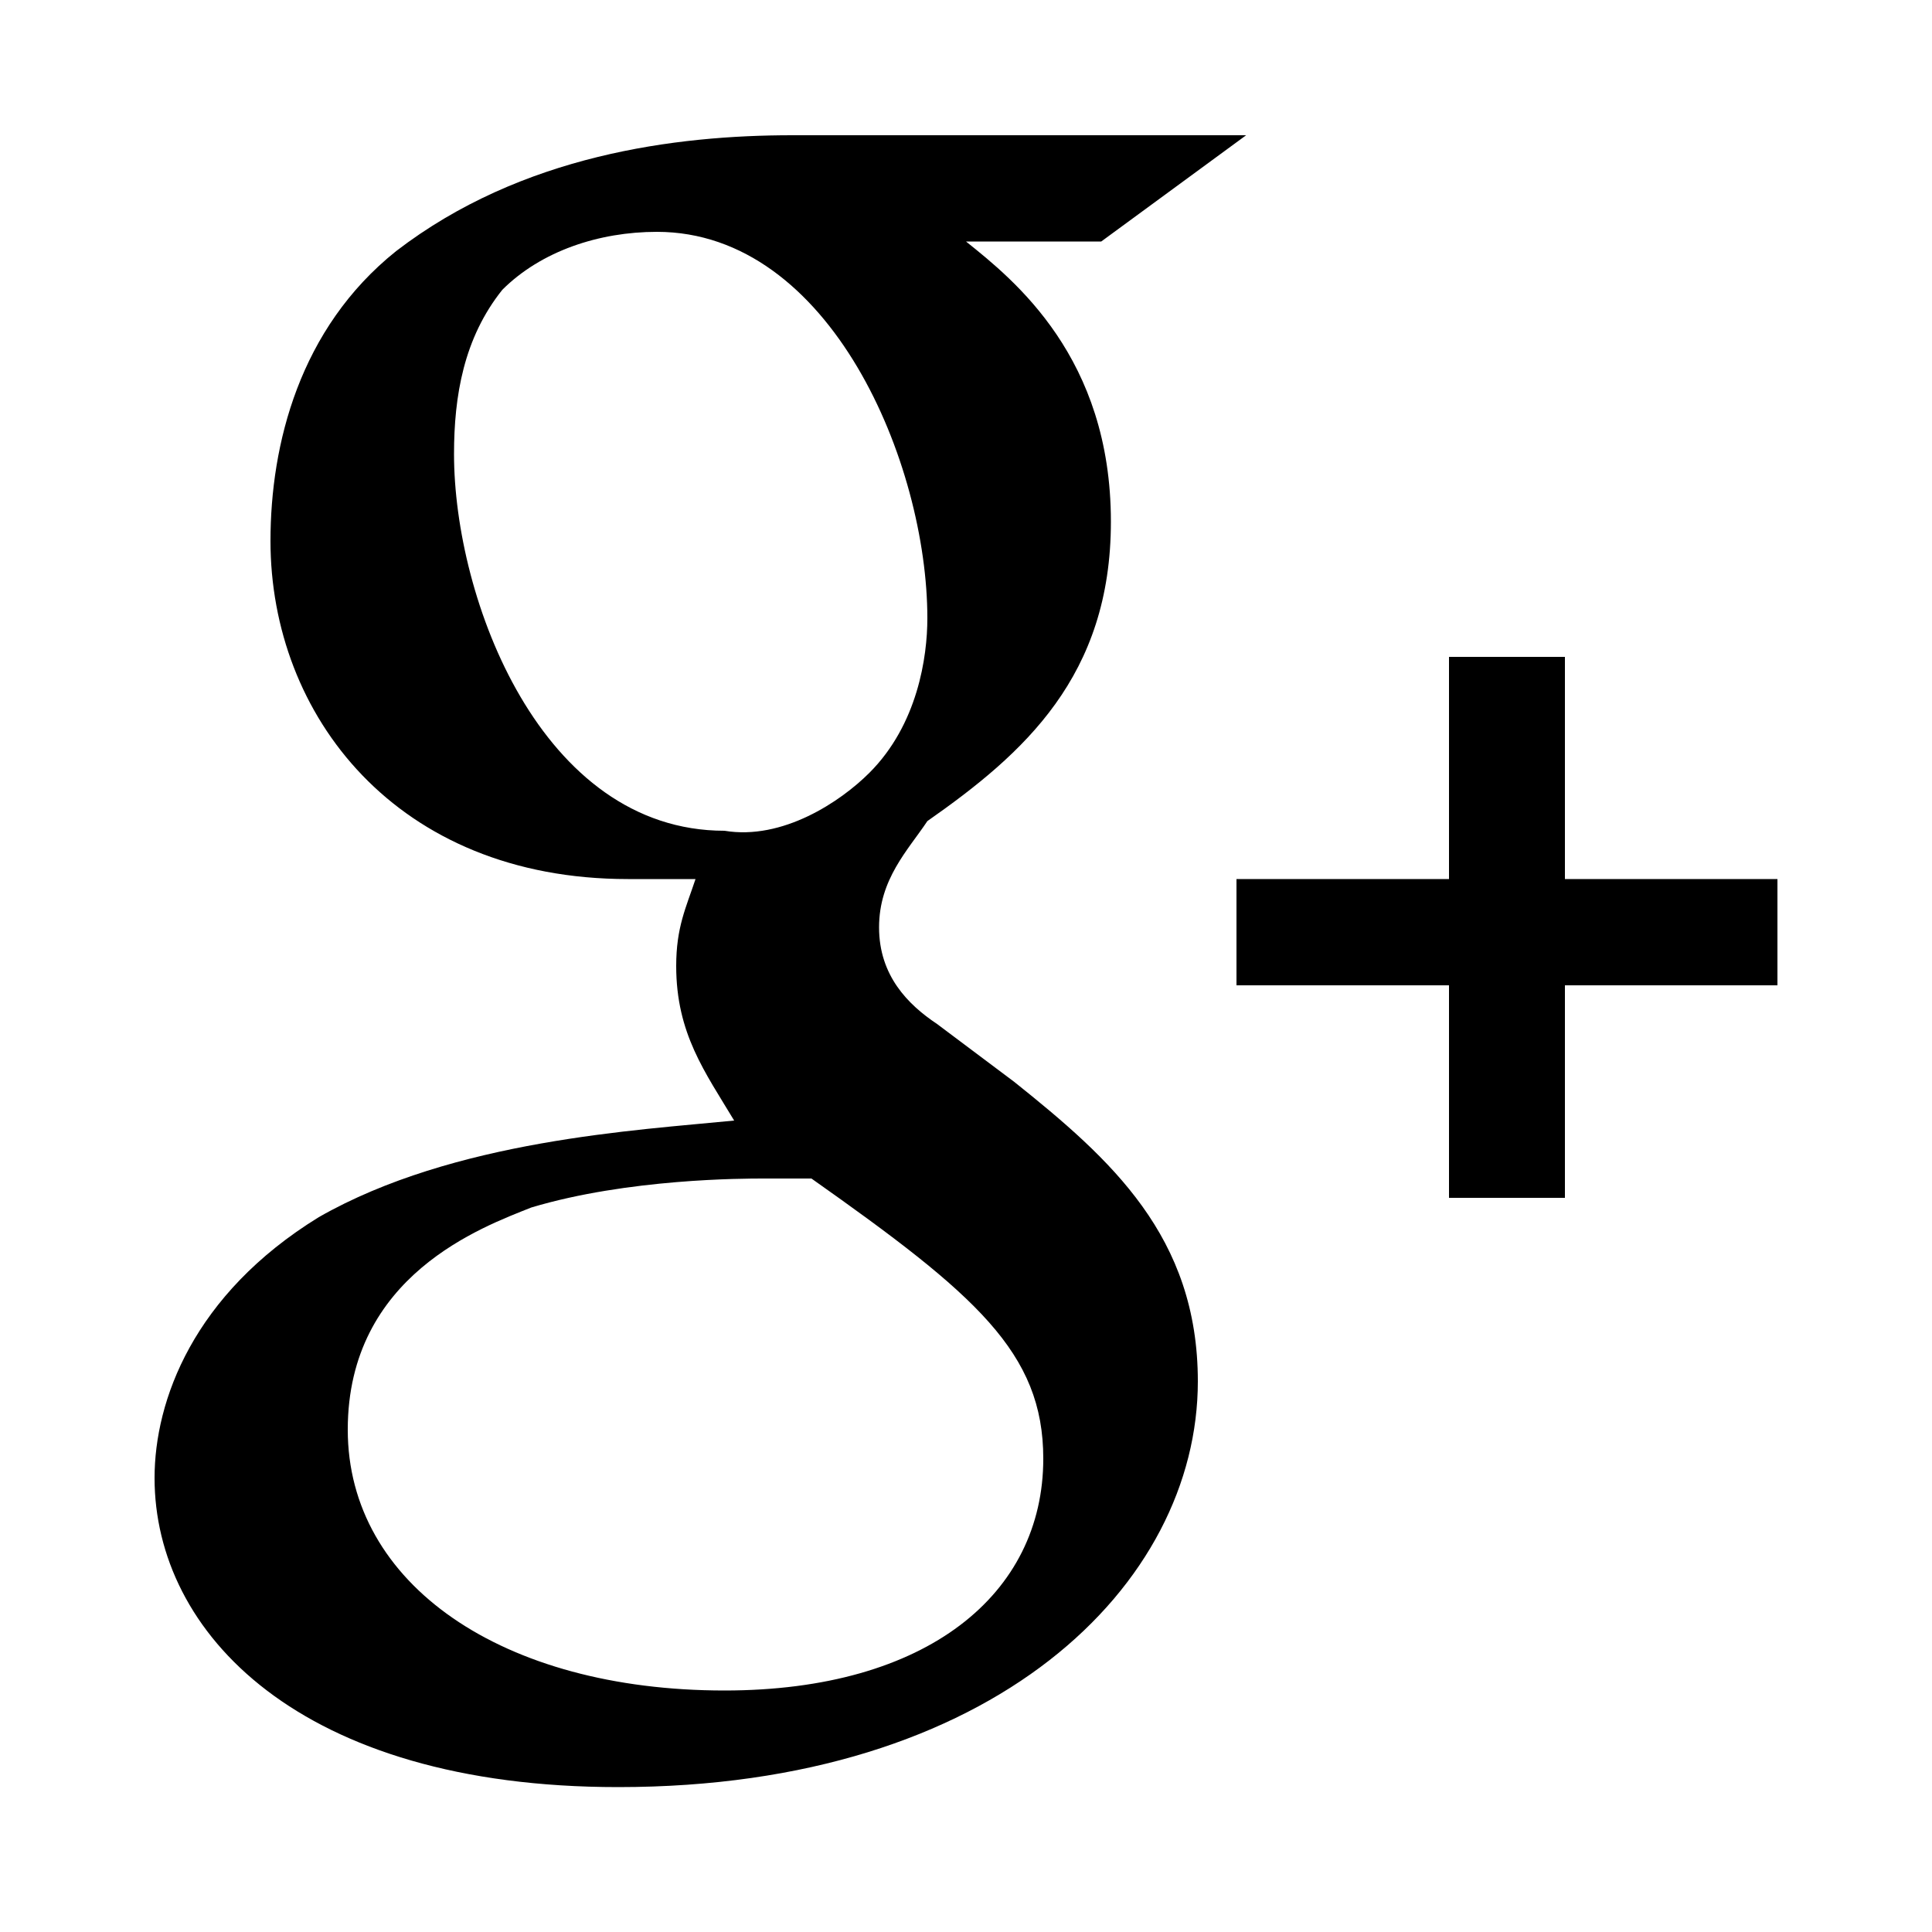
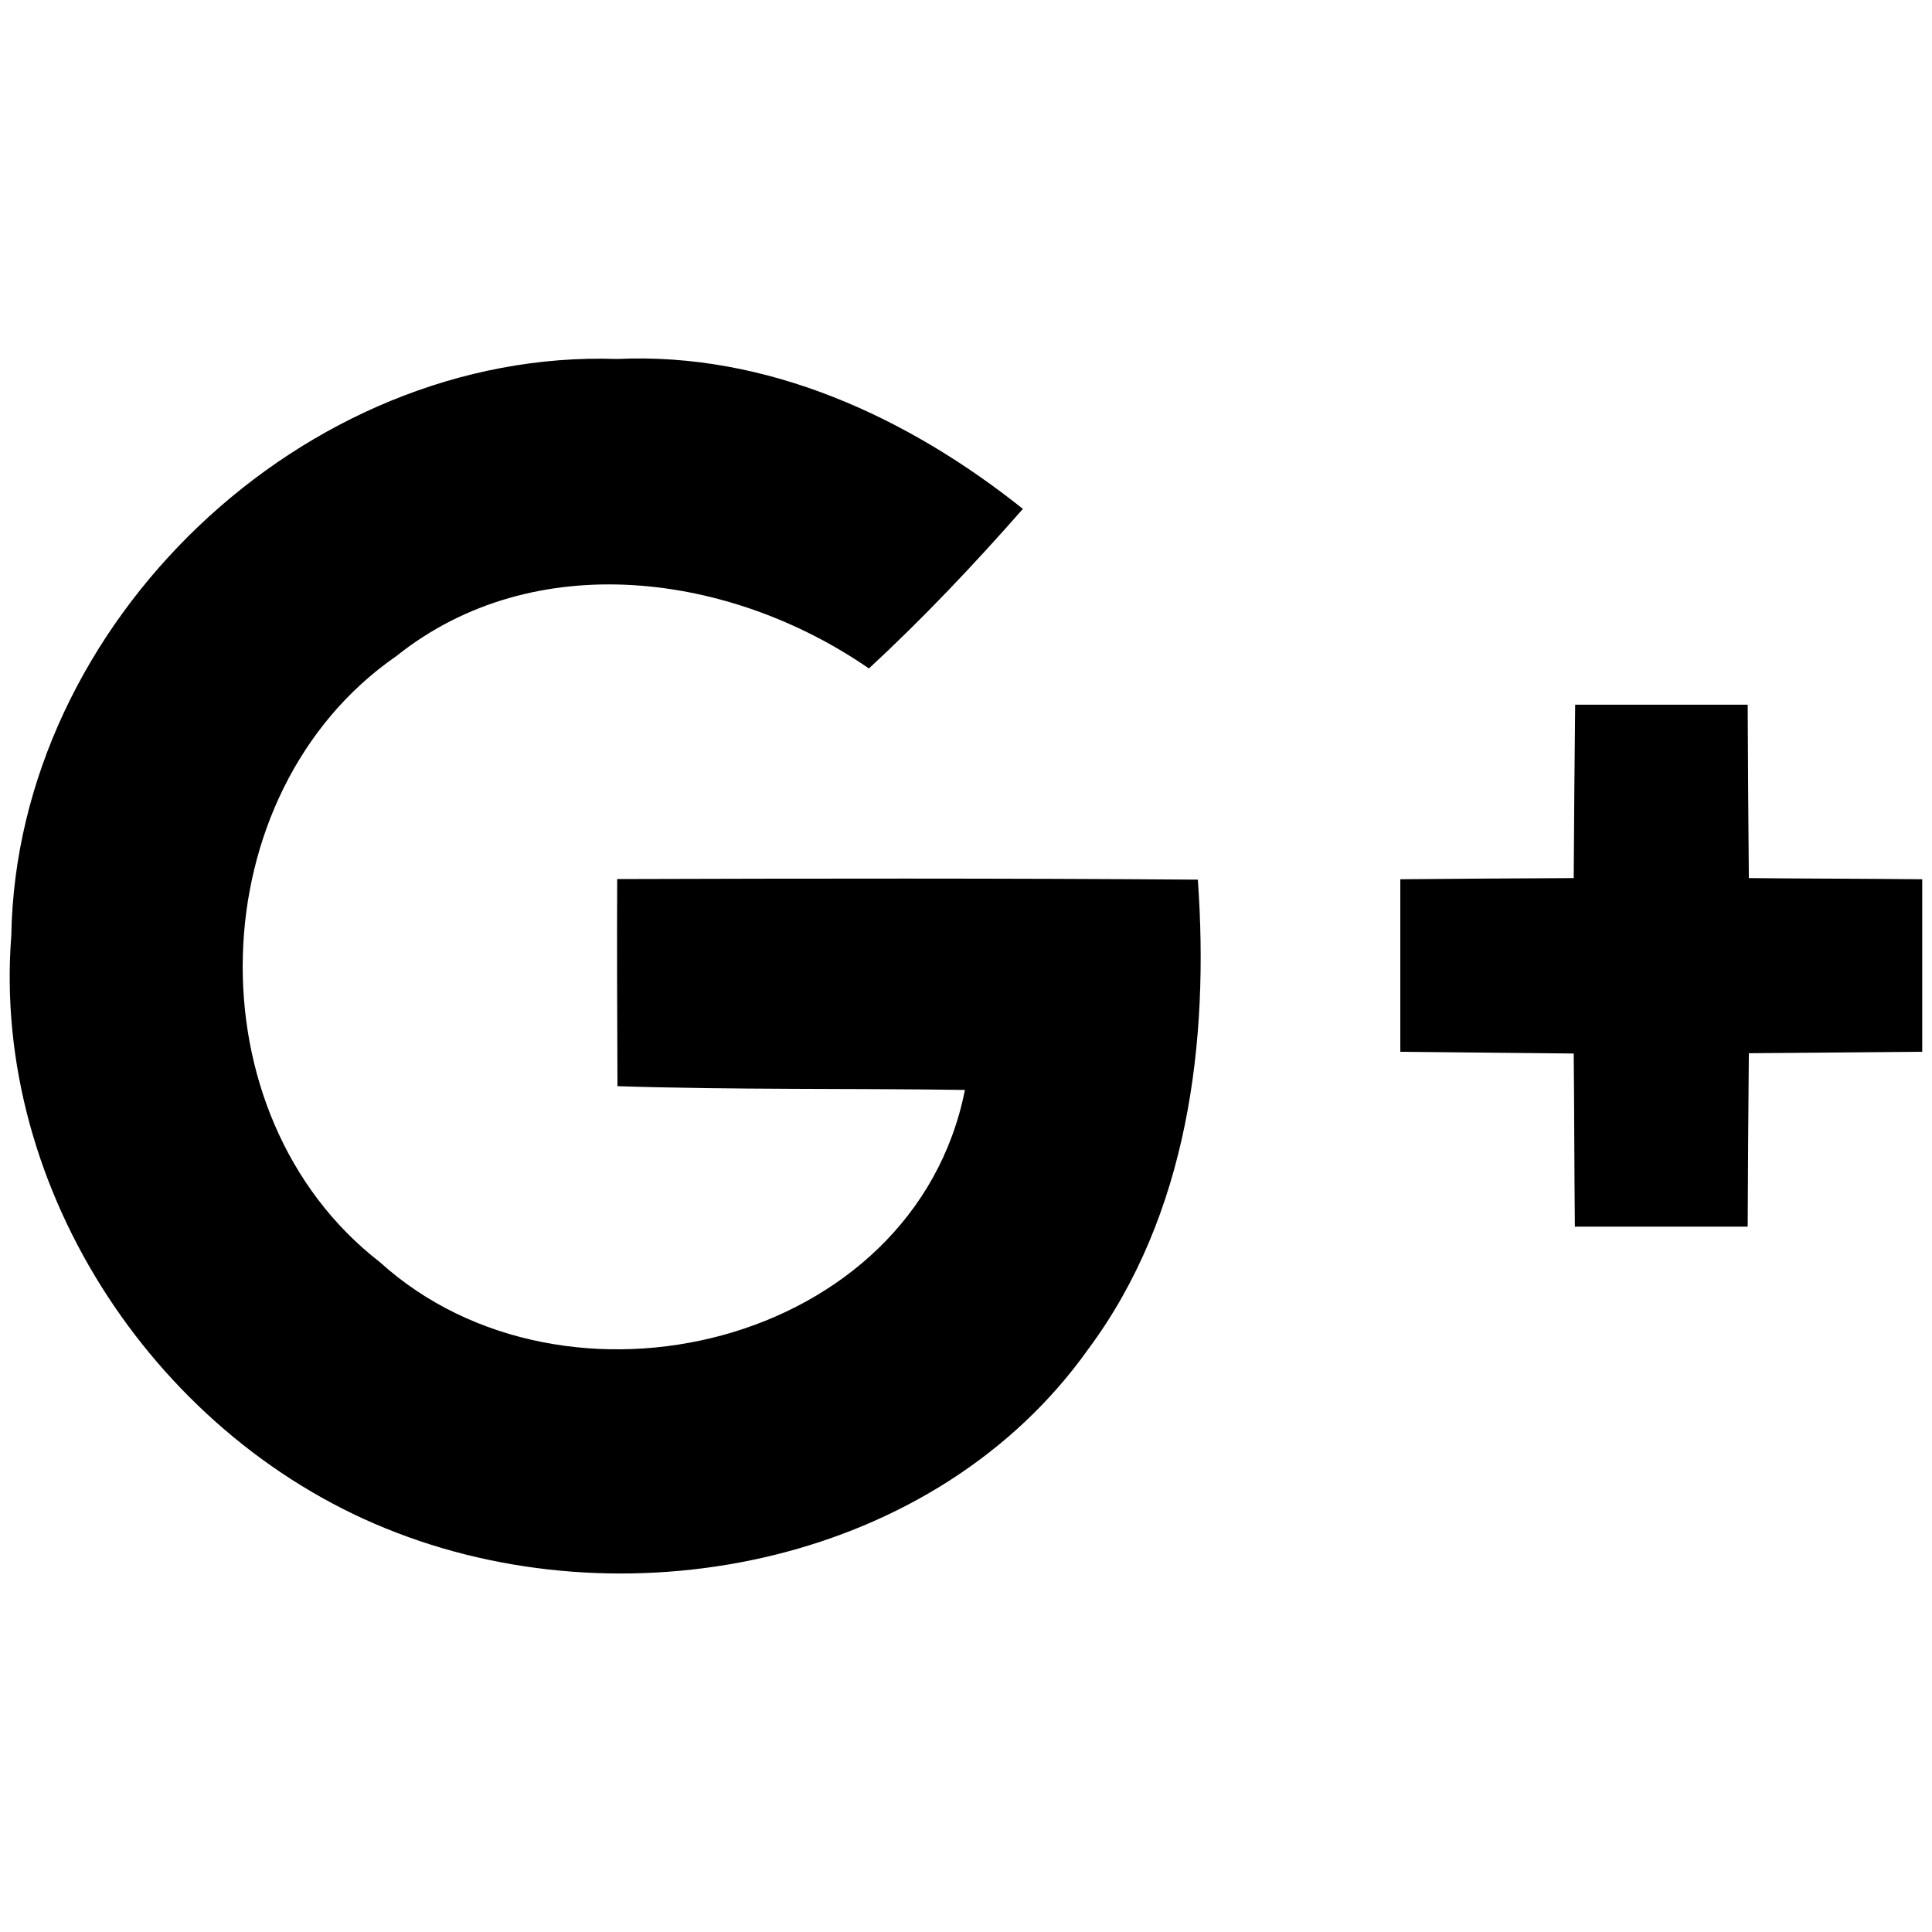
<svg xmlns="http://www.w3.org/2000/svg" version="1.1" id="Calque_1" x="0px" y="0px" width="20px" height="20px" viewBox="0 0 20 20" enable-background="new 0 0 20 20" xml:space="preserve">
  <g>
-     <polygon points="18.4,9.1 16.2,9.1 16.2,6.8 15,6.8 15,9.1 12.8,9.1 12.8,10.2 15,10.2 15,12.4 16.2,12.4 16.2,10.2 18.4,10.2  " />
-     <g>
-       <path d="M11.4,2.5H10c0.5,0.4,1.5,1.2,1.5,2.9c0,1.6-0.9,2.4-1.9,3.1C9.4,8.8,9.1,9.1,9.1,9.6c0,0.5,0.3,0.8,0.6,1l0.8,0.6    c1,0.8,1.9,1.6,1.9,3.1c0,2.1-2.1,4.2-6,4.2c-3.3,0-4.8-1.6-4.8-3.2c0-0.8,0.4-1.9,1.7-2.7c1.4-0.8,3.3-0.9,4.3-1    C7.3,11.1,7,10.7,7,10c0-0.4,0.1-0.6,0.2-0.9c-0.3,0-0.5,0-0.7,0c-2.4,0-3.7-1.7-3.7-3.5c0-1,0.3-2.2,1.3-3c1.3-1,2.9-1.2,4.1-1.2    h4.7L11.4,2.5z M5.5,12.5c-0.5,0.2-1.9,0.7-1.9,2.3s1.6,2.7,3.9,2.7c2.1,0,3.3-1,3.3-2.4c0-1.1-0.7-1.7-2.4-2.9    c-0.2,0-0.3,0-0.5,0C7.7,12.2,6.5,12.2,5.5,12.5 M6.8,2.4C6.2,2.4,5.6,2.6,5.2,3C4.8,3.5,4.7,4.1,4.7,4.7c0,1.5,0.9,3.9,2.8,3.9    C8.1,8.7,8.7,8.3,9,8c0.5-0.5,0.6-1.2,0.6-1.6C9.6,4.8,8.6,2.4,6.8,2.4" />
-     </g>
+     <path d="M0.117,9.685c0.054-3.24,3.032-6.077,6.272-5.969c1.552-0.072,3.011,0.603,4.2,1.552C10.082,5.845,9.556,6.401,8.995,6.92   C7.566,5.932,5.533,5.65,4.104,6.791c-2.045,1.414-2.138,4.753-0.171,6.275c1.913,1.735,5.528,0.874,6.056-1.783   c-1.198-0.018-2.399,0-3.597-0.039C6.389,10.529,6.386,9.815,6.389,9.1c2.003-0.006,4.005-0.009,6.011,0.006   c0.12,1.681-0.102,3.471-1.135,4.861C9.701,16.168,6.56,16.81,4.11,15.868C1.651,14.931-0.09,12.334,0.117,9.685z" />
+     <path d="M16.306,7.295c0.594,0,1.189,0,1.786,0c0.003,0.597,0.006,1.198,0.012,1.795c0.597,0.006,1.198,0.006,1.795,0.012   c0,0.594,0,1.192,0,1.786c-0.597,0.006-1.195,0.009-1.795,0.015c-0.006,0.6-0.009,1.198-0.012,1.795c-0.597,0-1.192,0-1.789,0   c-0.006-0.597-0.006-1.195-0.012-1.792c-0.597-0.006-1.198-0.012-1.795-0.018c0-0.594,0-1.189,0-1.786   c0.597-0.006,1.195-0.009,1.795-0.012C16.294,8.49,16.3,7.893,16.306,7.295z" />
  </g>
</svg>
